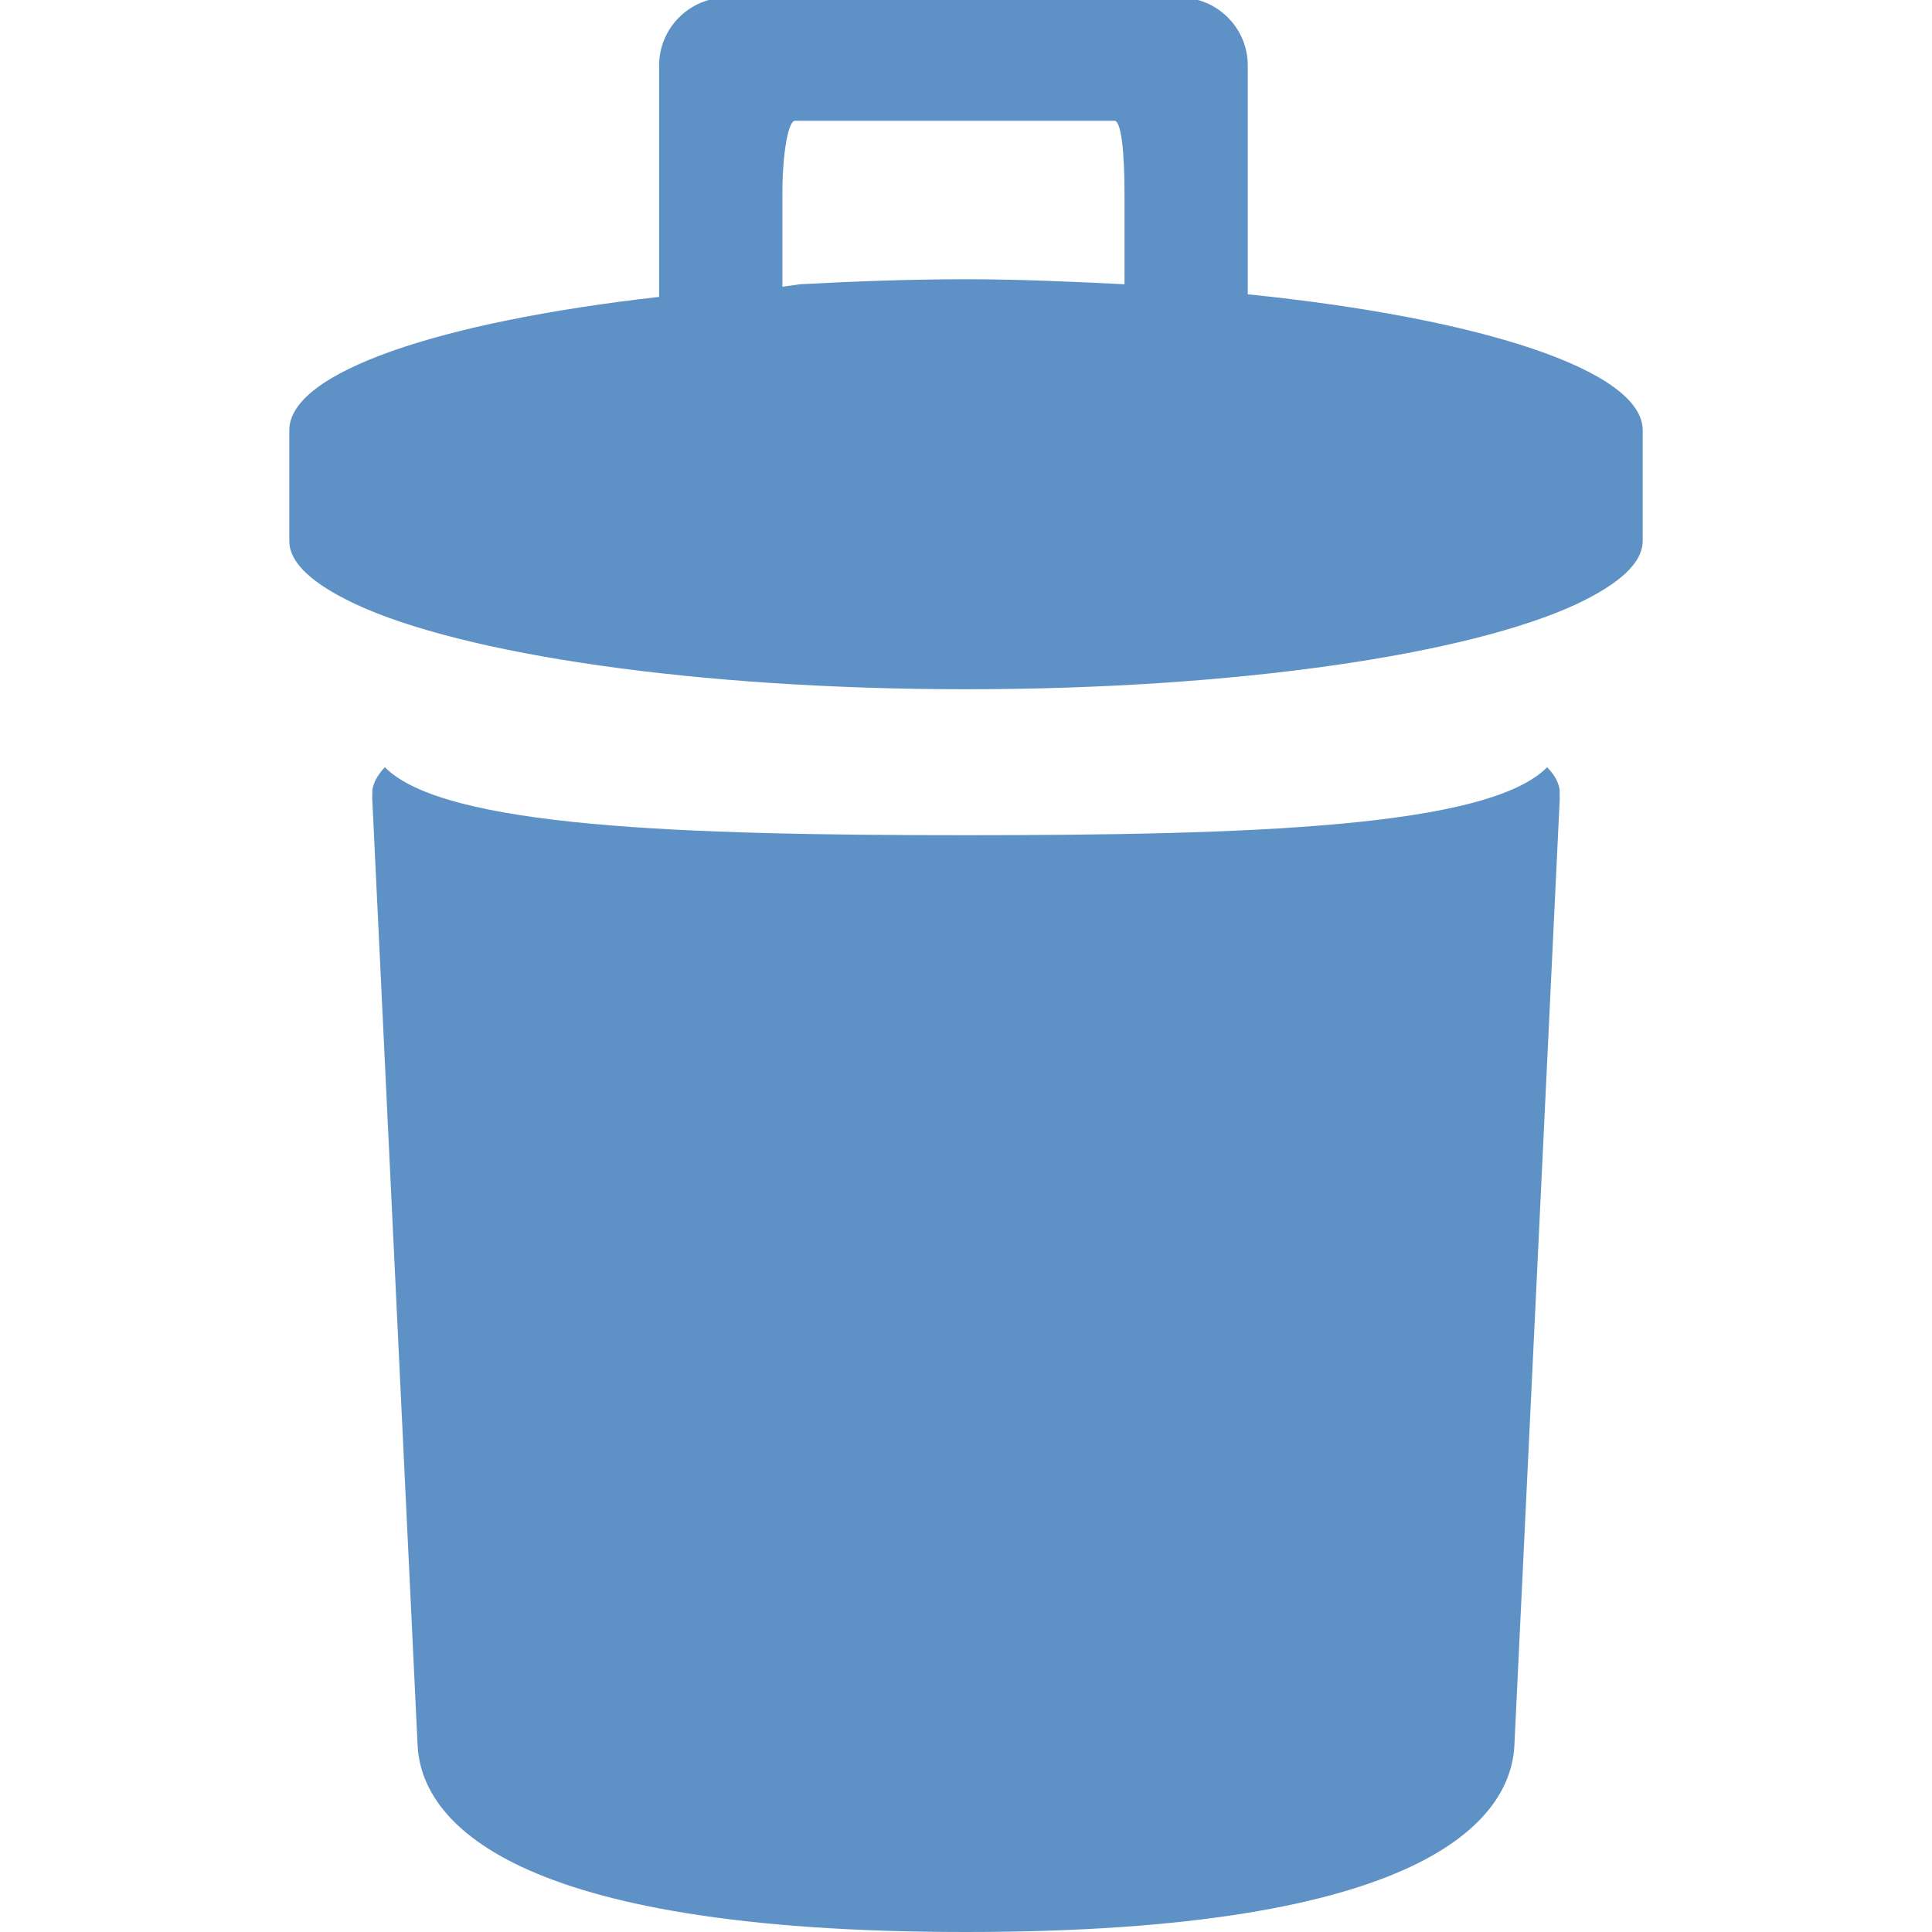
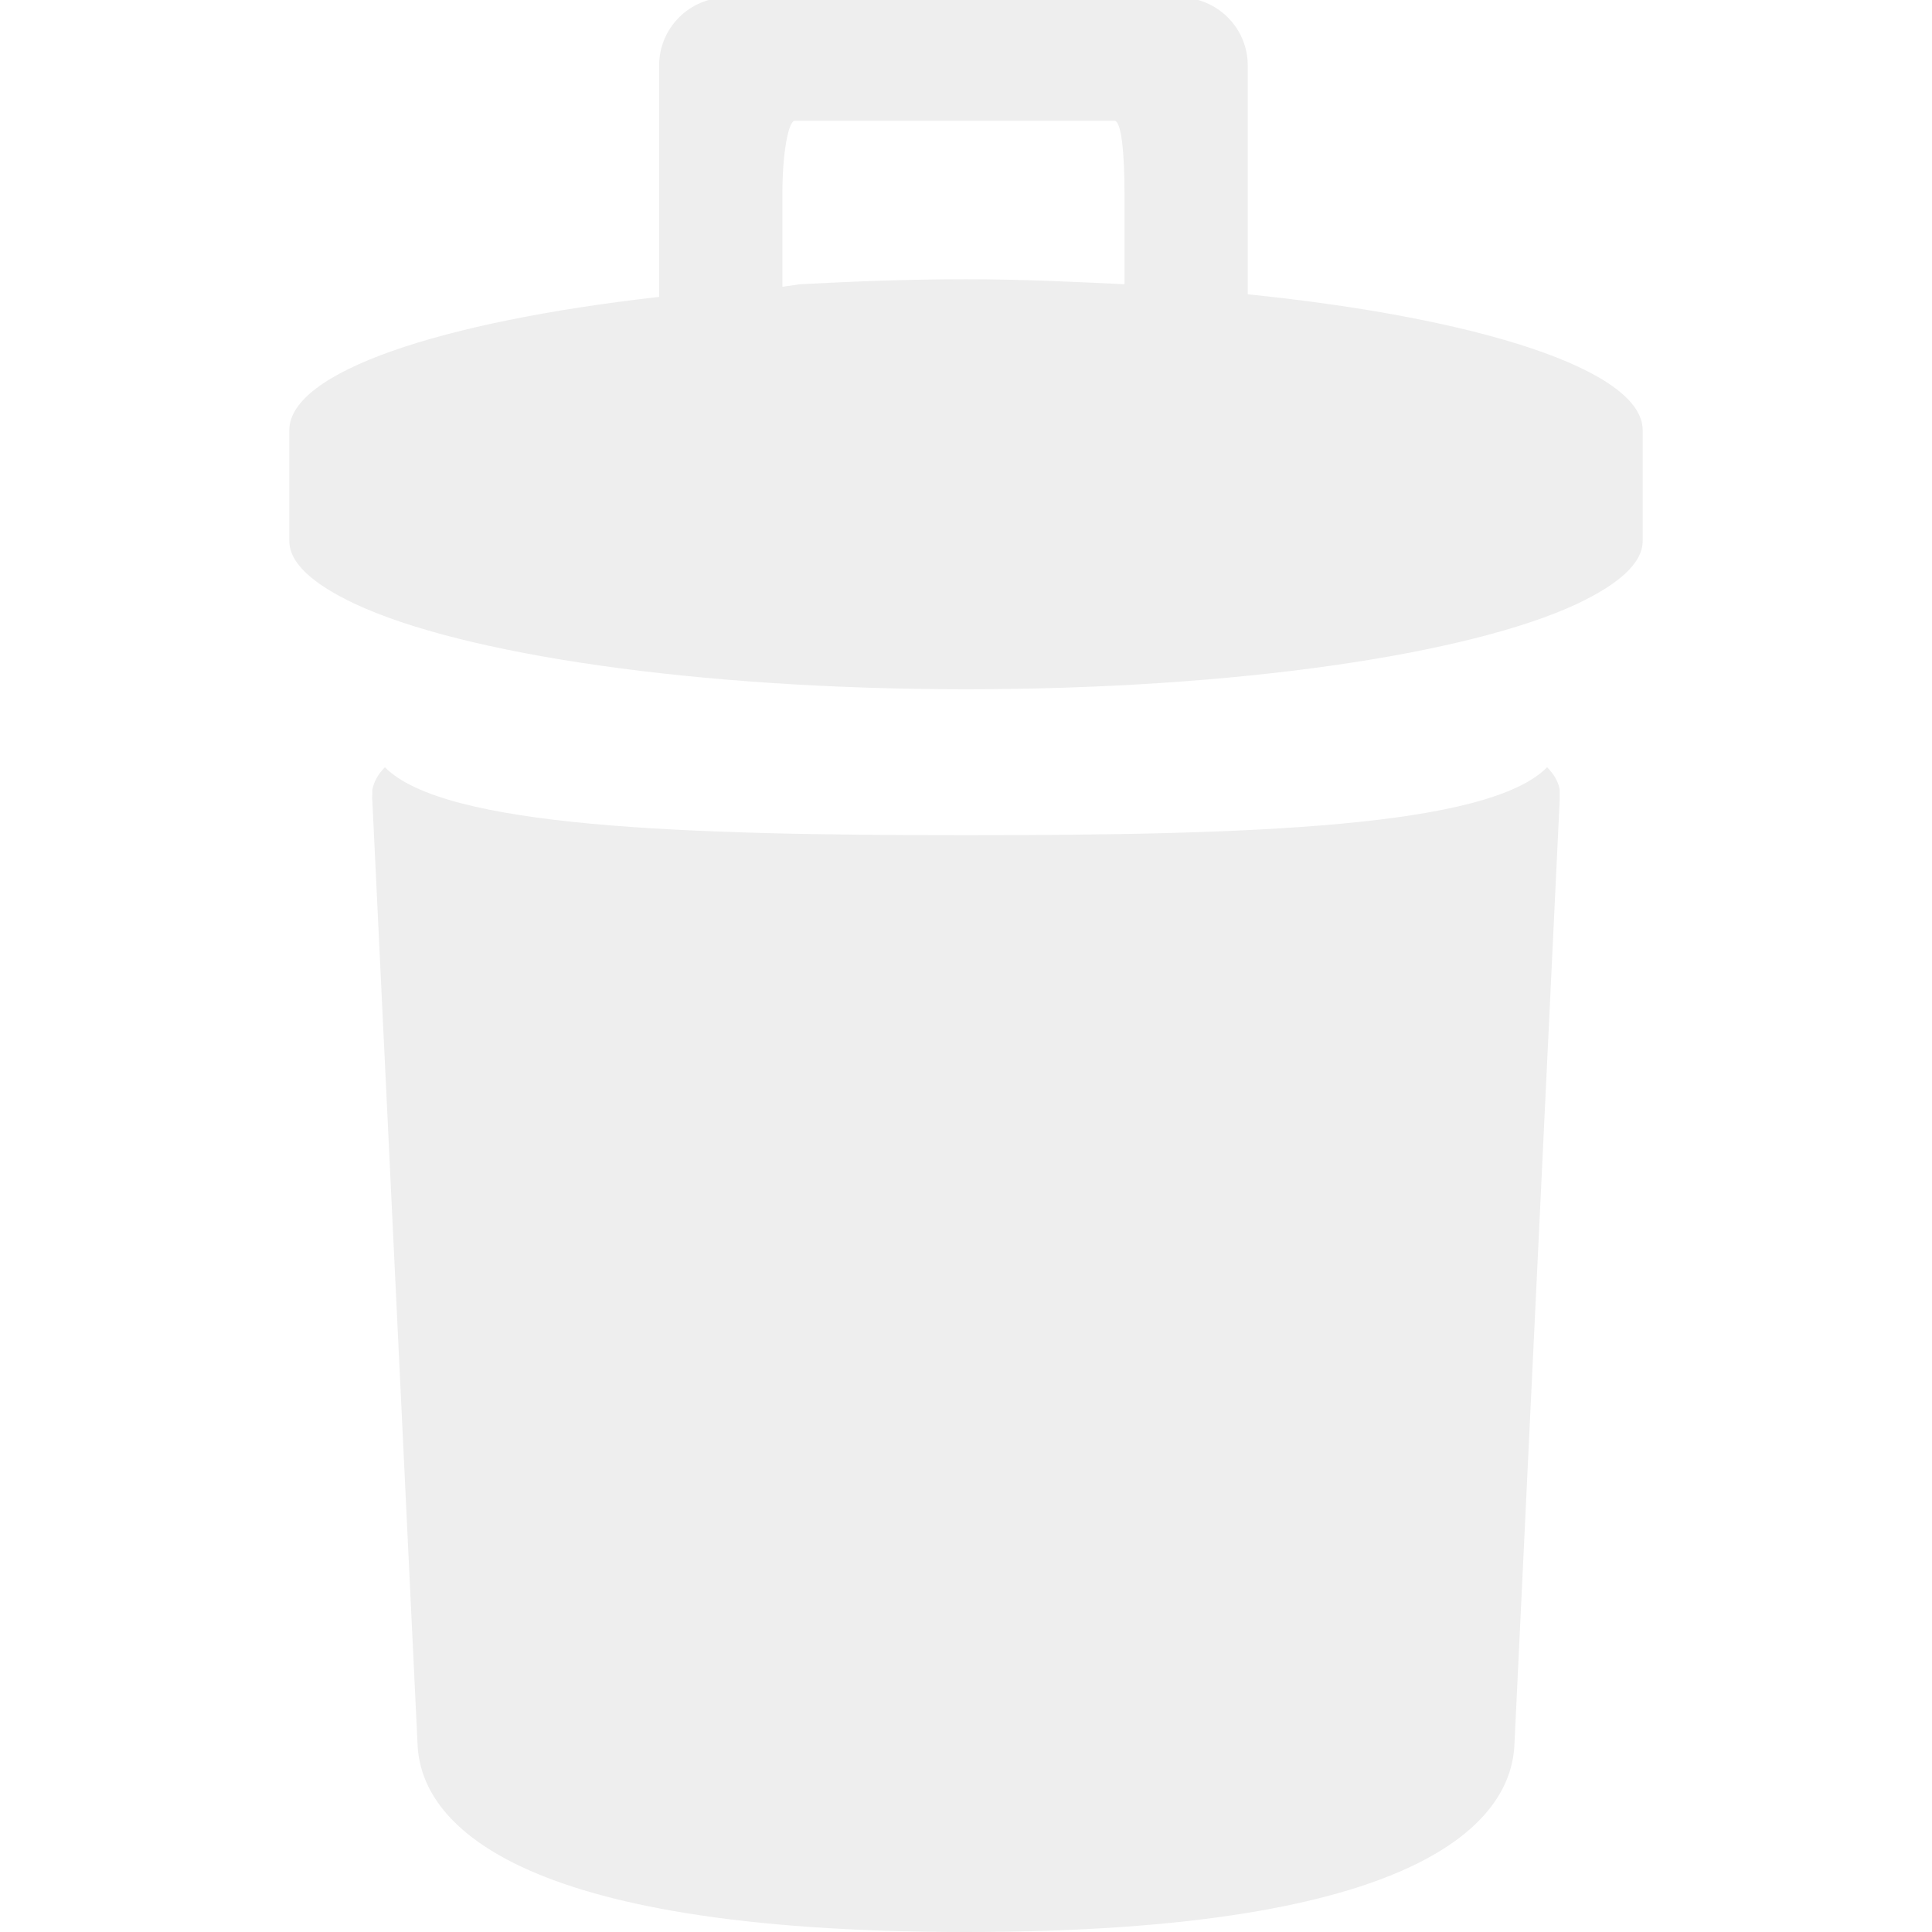
<svg xmlns="http://www.w3.org/2000/svg" viewBox="0 0 24 24" version="1.1" width="24px" height="24px">
  <g id="surface1">
-     <path style="" fill="#5E91C5" d="M 9.031 -0.031 C 8.566 -0.031 8.188 0.348 8.188 0.812 L 8.188 3.688 C 5.469 3.996 3.594 4.621 3.594 5.344 L 3.594 6.719 C 3.594 7 3.895 7.258 4.406 7.5 C 5.746 8.129 8.645 8.562 12 8.562 C 15.359 8.562 18.25 8.129 19.594 7.5 C 20.102 7.258 20.406 7 20.406 6.719 L 20.406 5.344 C 20.406 4.598 18.379 3.949 15.5 3.656 L 15.5 0.812 C 15.5 0.348 15.121 -0.031 14.656 -0.031 Z M 9.875 1.5 L 13.844 1.5 C 13.93 1.5 13.969 1.902 13.969 2.406 L 13.969 3.531 C 13.332 3.5 12.688 3.469 12 3.469 C 11.289 3.469 10.594 3.496 9.938 3.531 L 9.719 3.562 L 9.719 2.406 C 9.719 1.902 9.793 1.5 9.875 1.5 Z M 4.781 9.531 C 4.691 9.625 4.645 9.711 4.625 9.812 L 4.625 9.875 C 4.625 9.891 4.621 9.926 4.625 9.938 L 5.188 21.688 C 5.238 22.609 6.305 24 12 24 C 17.695 24 18.762 22.609 18.812 21.688 L 19.375 9.938 C 19.375 9.922 19.375 9.891 19.375 9.875 L 19.375 9.812 C 19.359 9.711 19.309 9.625 19.219 9.531 C 18.484 10.277 15.527 10.375 12 10.375 C 8.473 10.375 5.52 10.277 4.781 9.531 Z " />
+     <path style="" fill="#eeeeee" d="M 9.031 -0.031 C 8.566 -0.031 8.188 0.348 8.188 0.812 L 8.188 3.688 C 5.469 3.996 3.594 4.621 3.594 5.344 L 3.594 6.719 C 3.594 7 3.895 7.258 4.406 7.5 C 5.746 8.129 8.645 8.562 12 8.562 C 15.359 8.562 18.25 8.129 19.594 7.5 C 20.102 7.258 20.406 7 20.406 6.719 L 20.406 5.344 C 20.406 4.598 18.379 3.949 15.5 3.656 L 15.5 0.812 C 15.5 0.348 15.121 -0.031 14.656 -0.031 Z M 9.875 1.5 L 13.844 1.5 C 13.93 1.5 13.969 1.902 13.969 2.406 L 13.969 3.531 C 13.332 3.5 12.688 3.469 12 3.469 C 11.289 3.469 10.594 3.496 9.938 3.531 L 9.719 3.562 L 9.719 2.406 C 9.719 1.902 9.793 1.5 9.875 1.5 Z M 4.781 9.531 C 4.691 9.625 4.645 9.711 4.625 9.812 L 4.625 9.875 C 4.625 9.891 4.621 9.926 4.625 9.938 L 5.188 21.688 C 5.238 22.609 6.305 24 12 24 C 17.695 24 18.762 22.609 18.812 21.688 L 19.375 9.938 C 19.375 9.922 19.375 9.891 19.375 9.875 L 19.375 9.812 C 19.359 9.711 19.309 9.625 19.219 9.531 C 18.484 10.277 15.527 10.375 12 10.375 C 8.473 10.375 5.52 10.277 4.781 9.531 Z " />
  </g>
</svg>
